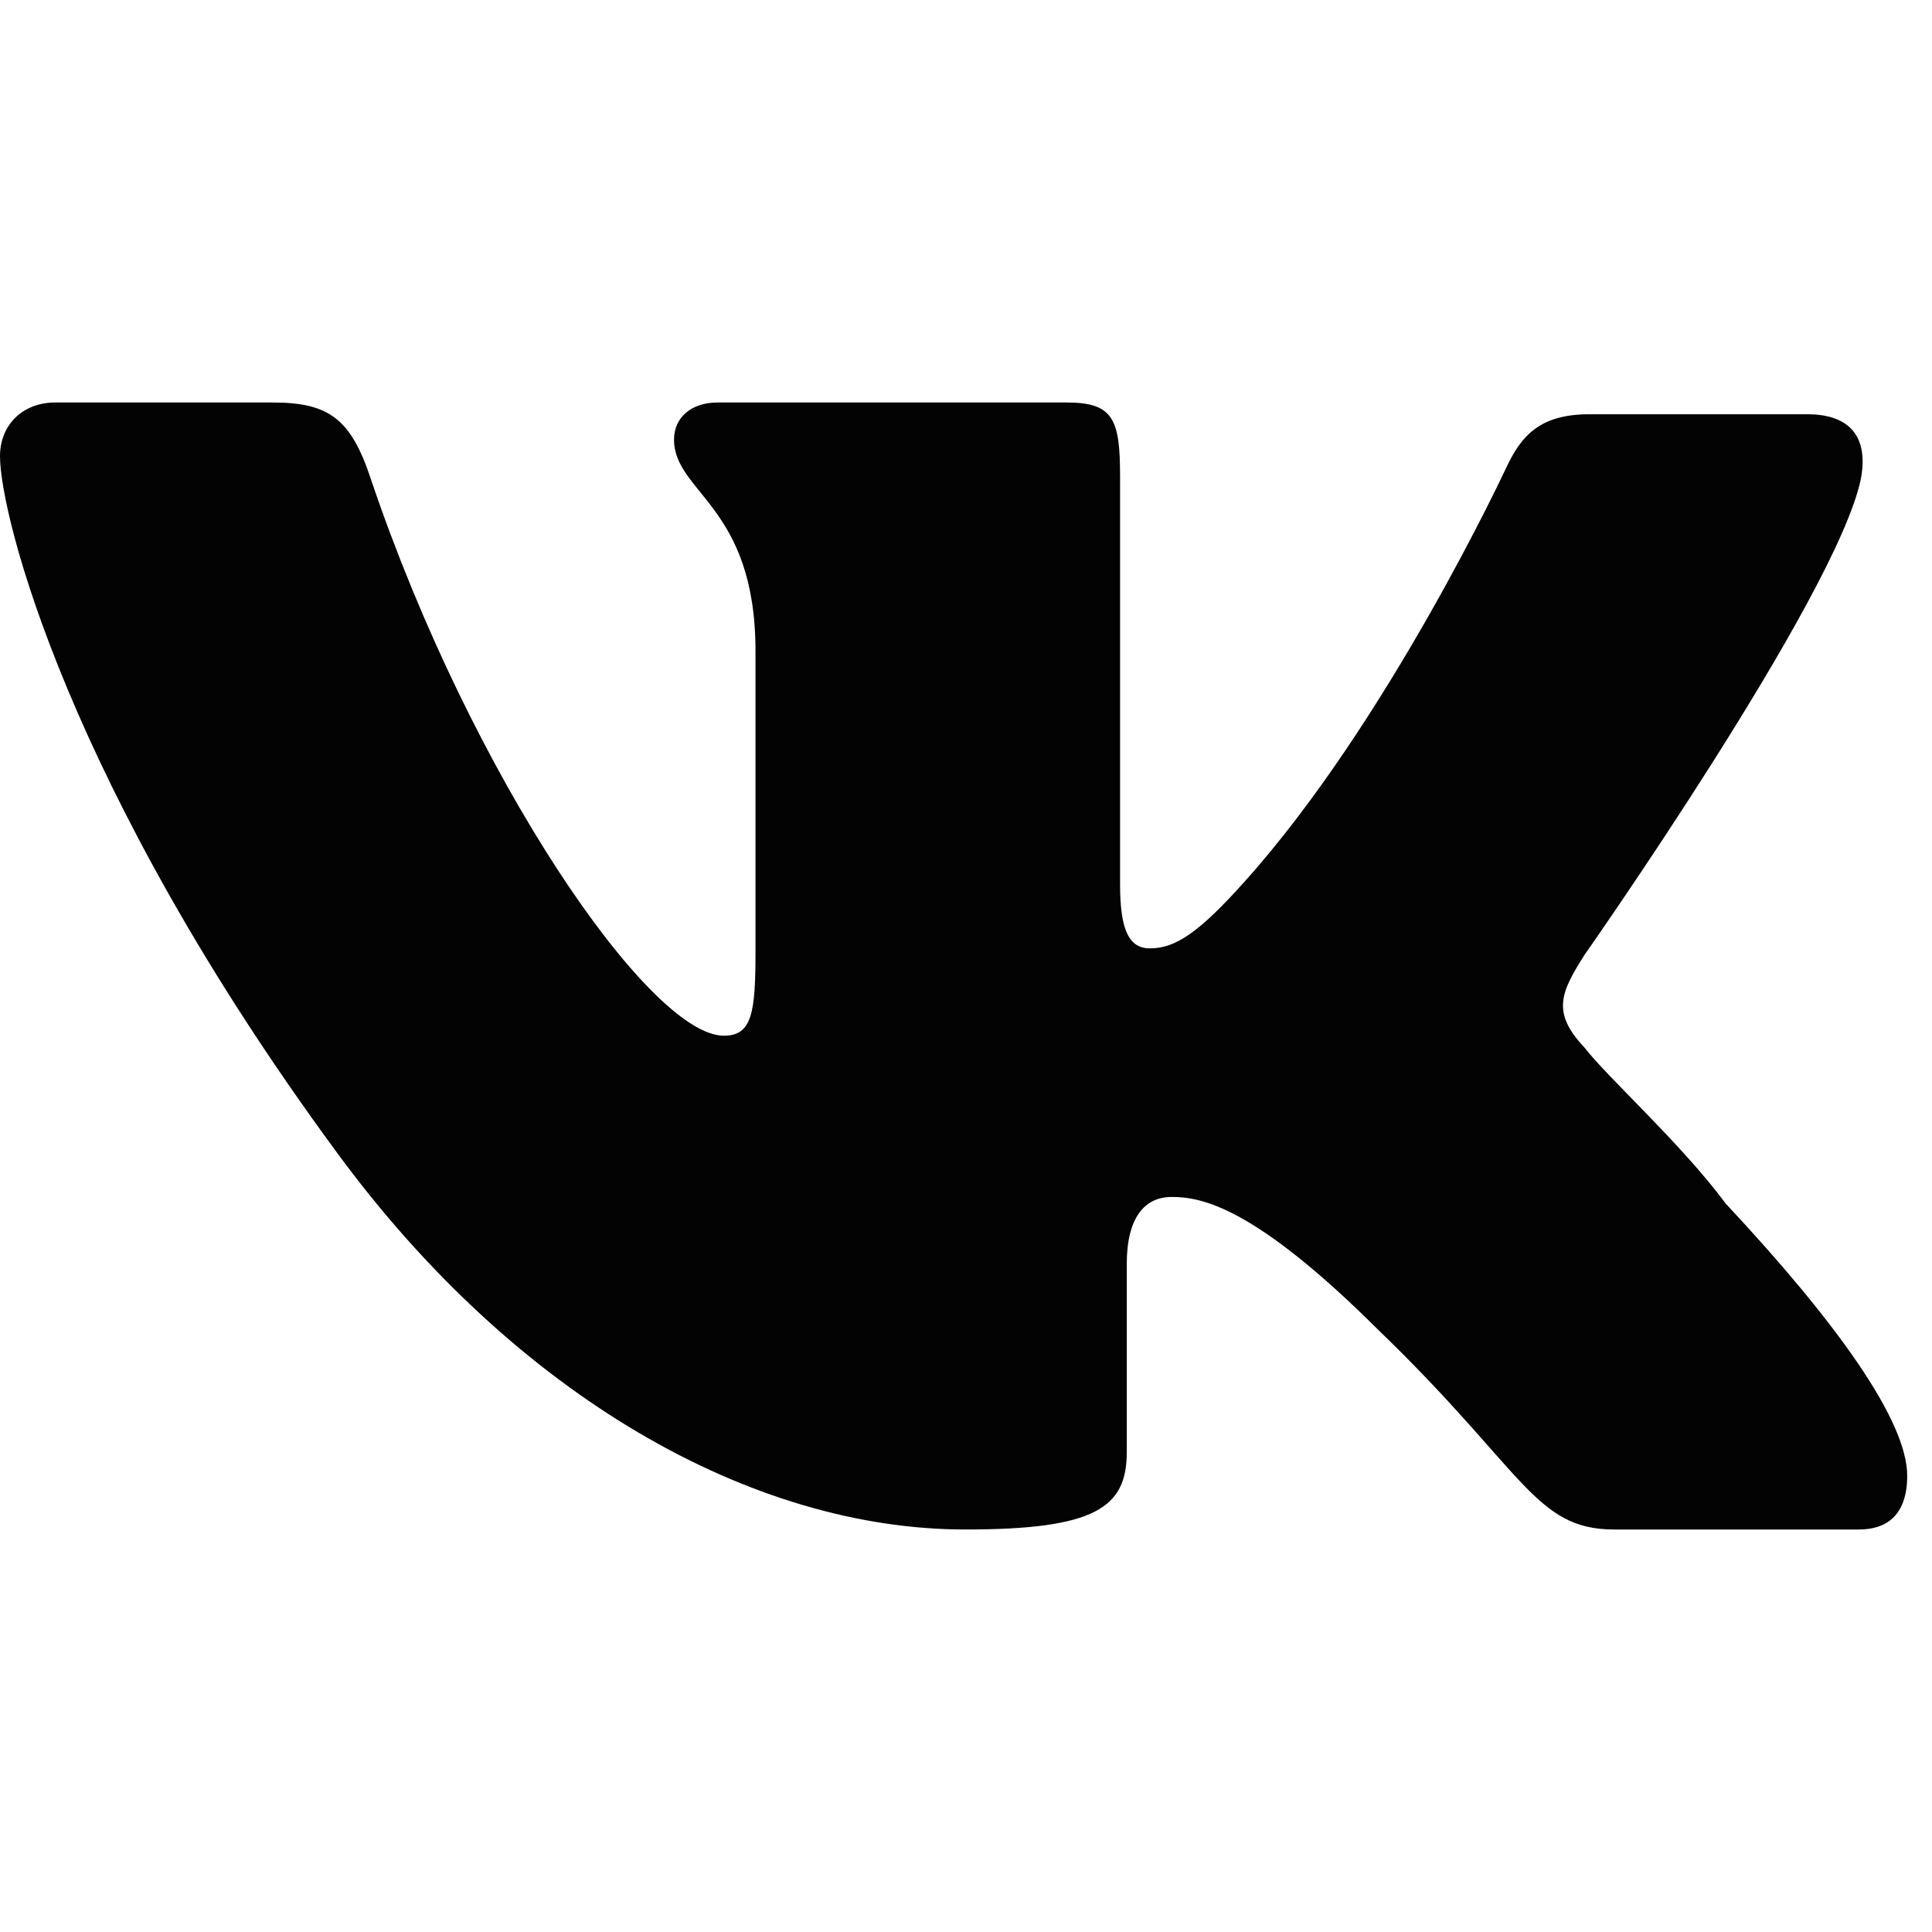
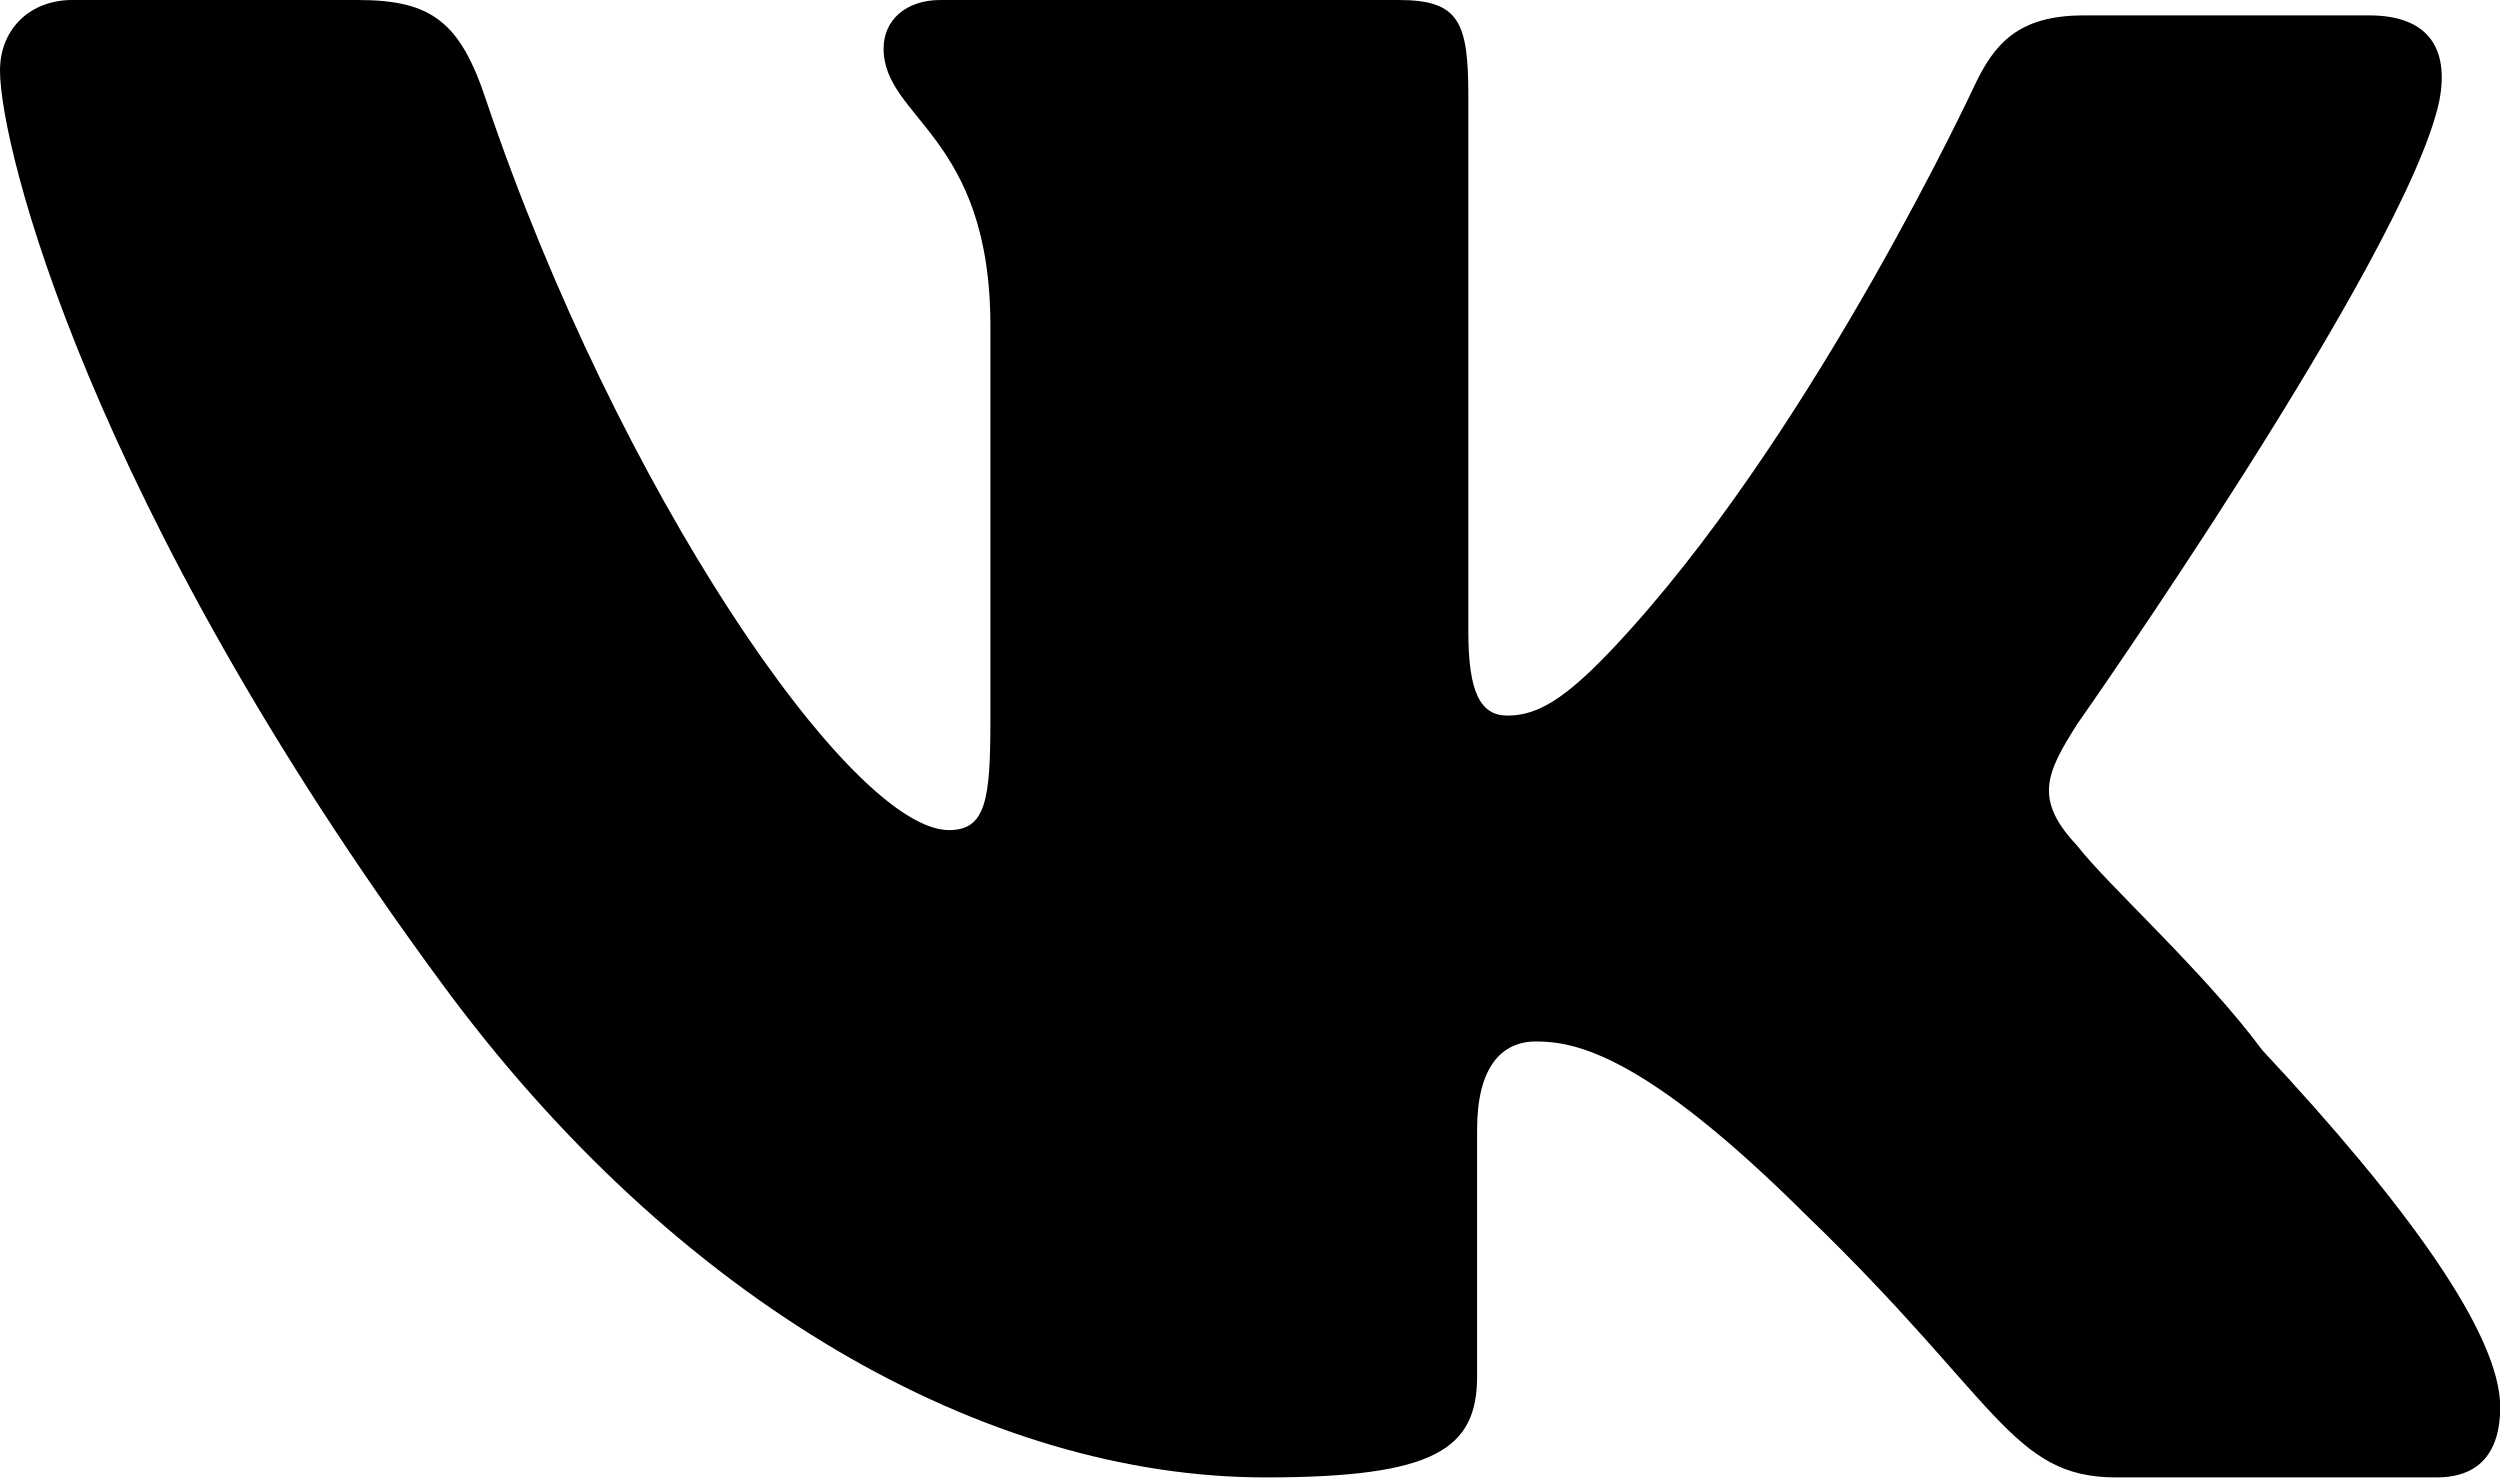
- <svg xmlns="http://www.w3.org/2000/svg" width="24" height="24" viewBox="0 0 24 24" fill="none">
-   <path fill-rule="evenodd" clip-rule="evenodd" d="M19.682 11.864C19.682 11.864 22.803 7.42 23.114 5.96C23.217 5.438 22.989 5.146 22.452 5.146H19.743C19.123 5.146 18.896 5.417 18.709 5.814C18.709 5.814 17.245 8.962 15.465 10.947C14.892 11.588 14.601 11.781 14.285 11.781C14.031 11.781 13.914 11.566 13.914 10.988V5.918C13.914 5.209 13.831 5 13.252 5H8.912C8.58 5 8.373 5.194 8.373 5.459C8.373 6.126 9.385 6.277 9.385 8.088V11.822C9.385 12.574 9.344 12.866 8.993 12.866C8.063 12.866 5.851 9.632 4.61 5.96C4.363 5.209 4.093 5 3.39 5H0.683C0.29 5 0 5.271 0 5.668C0 6.398 0.848 9.778 4.176 14.305C6.409 17.352 9.346 19 11.991 19C13.604 19 13.997 18.729 13.997 18.041V15.704C13.997 15.119 14.223 14.869 14.555 14.869C14.926 14.869 15.583 14.989 17.118 16.517C18.938 18.271 19.061 19 20.053 19H23.093C23.403 19 23.692 18.854 23.692 18.332C23.692 17.643 22.803 16.413 21.438 14.952C20.881 14.201 19.971 13.387 19.682 13.012C19.268 12.574 19.392 12.323 19.682 11.864Z" fill="#030303" />
+ <svg xmlns="http://www.w3.org/2000/svg" fill="none" viewBox="0 5 23.69 14">
+   <path fill-rule="evenodd" clip-rule="evenodd" d="M19.682 11.864C19.682 11.864 22.803 7.42 23.114 5.96C23.217 5.438 22.989 5.146 22.452 5.146H19.743C19.123 5.146 18.896 5.417 18.709 5.814C18.709 5.814 17.245 8.962 15.465 10.947C14.892 11.588 14.601 11.781 14.285 11.781C14.031 11.781 13.914 11.566 13.914 10.988V5.918C13.914 5.209 13.831 5 13.252 5H8.912C8.58 5 8.373 5.194 8.373 5.459C8.373 6.126 9.385 6.277 9.385 8.088V11.822C9.385 12.574 9.344 12.866 8.993 12.866C8.063 12.866 5.851 9.632 4.61 5.96C4.363 5.209 4.093 5 3.39 5H0.683C0.29 5 0 5.271 0 5.668C0 6.398 0.848 9.778 4.176 14.305C6.409 17.352 9.346 19 11.991 19C13.604 19 13.997 18.729 13.997 18.041V15.704C13.997 15.119 14.223 14.869 14.555 14.869C14.926 14.869 15.583 14.989 17.118 16.517C18.938 18.271 19.061 19 20.053 19H23.093C23.403 19 23.692 18.854 23.692 18.332C23.692 17.643 22.803 16.413 21.438 14.952C20.881 14.201 19.971 13.387 19.682 13.012C19.268 12.574 19.392 12.323 19.682 11.864Z" fill="currentColor" />
</svg>
